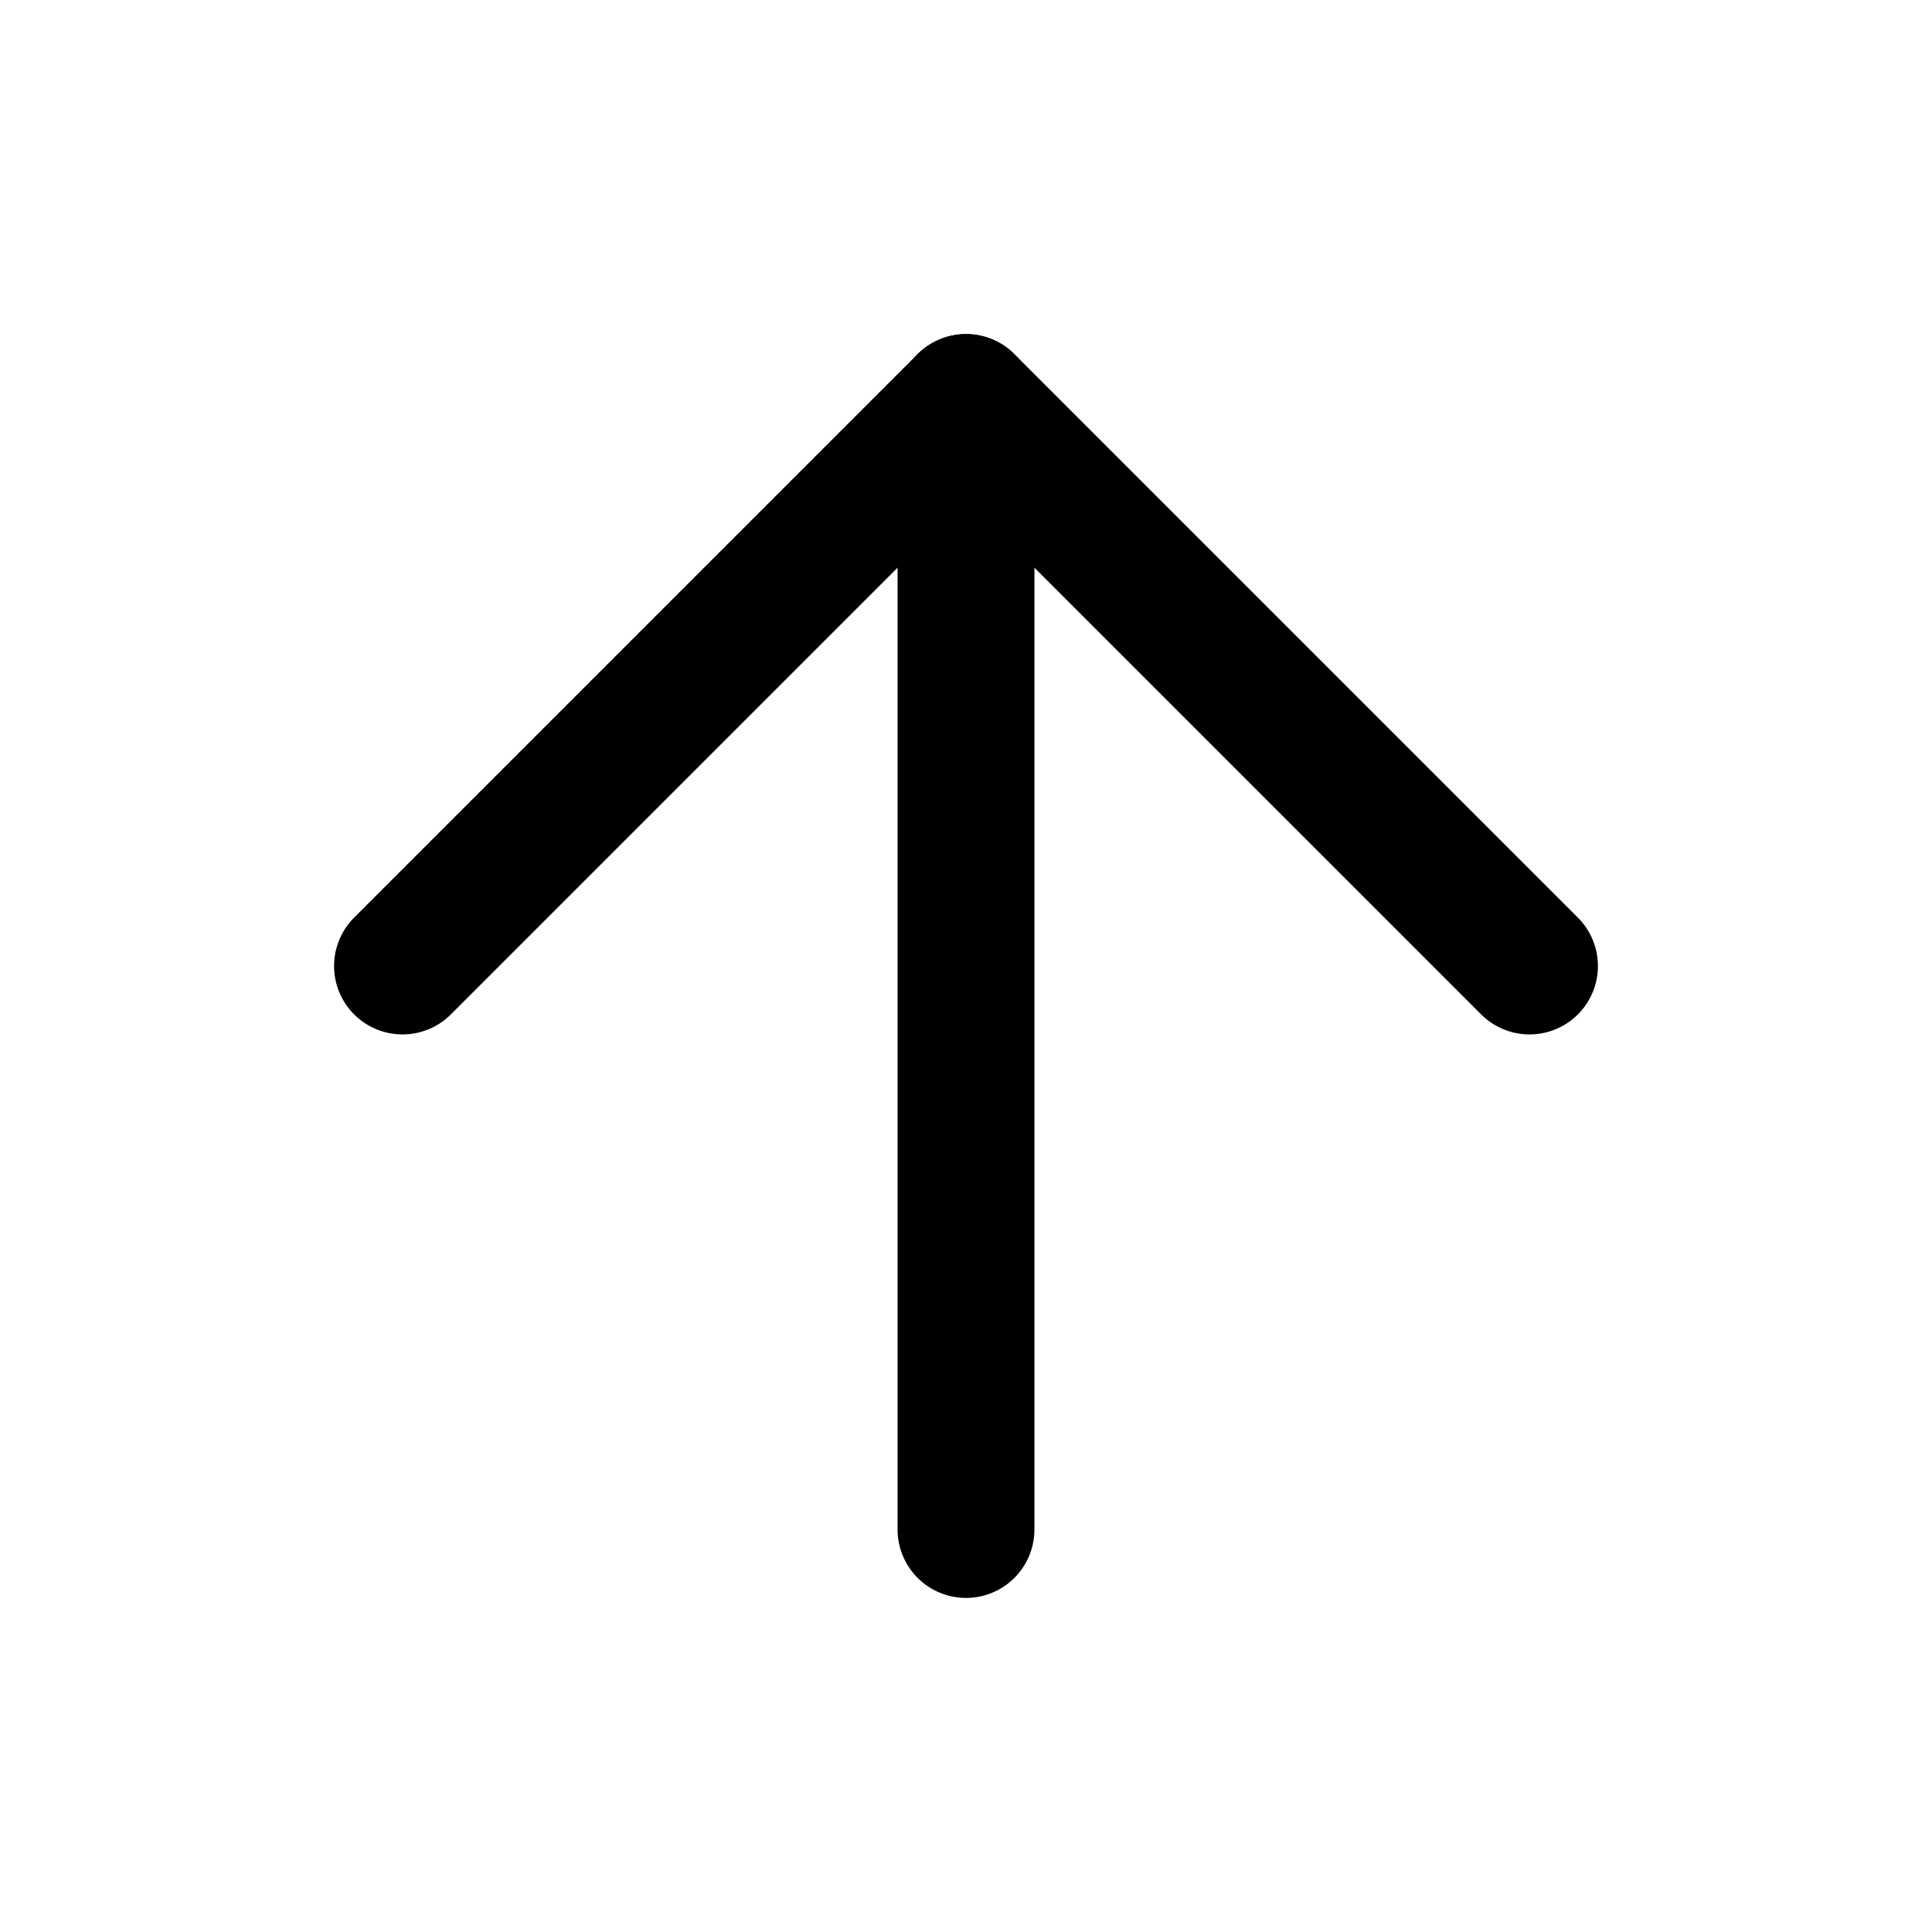
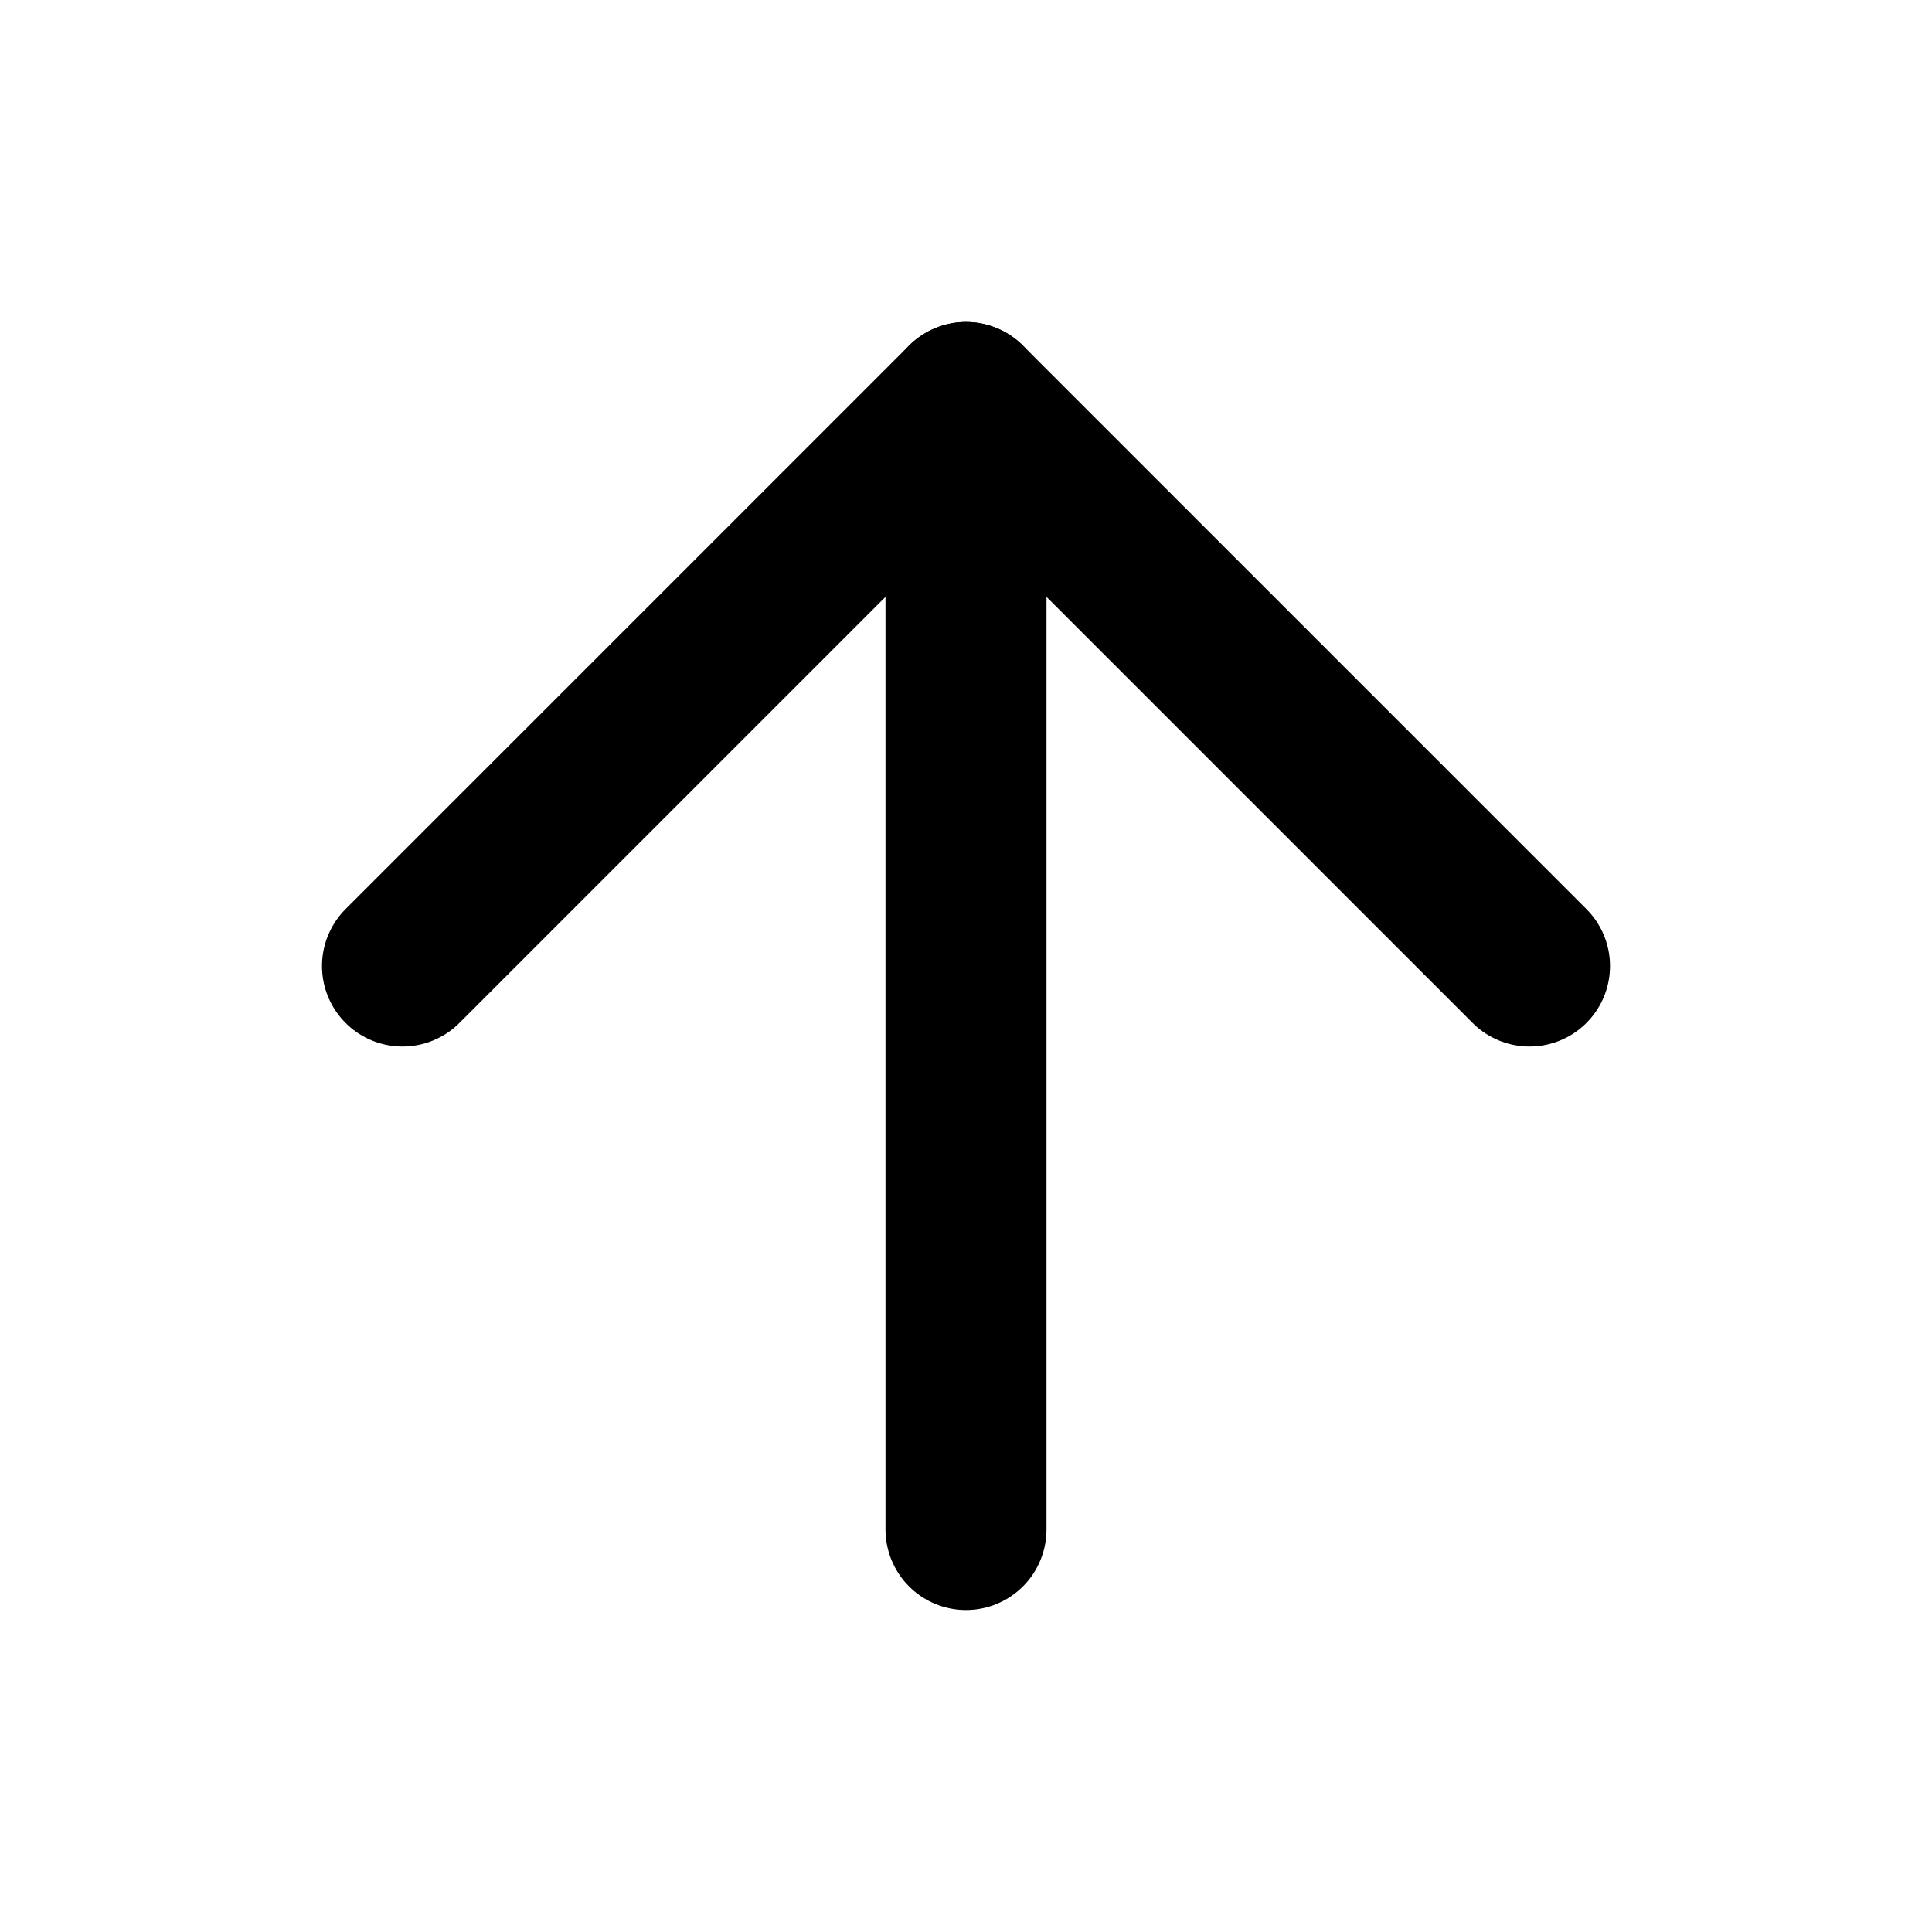
- <svg xmlns="http://www.w3.org/2000/svg" viewBox="0 0 24 24" fill="none" stroke="currentColor" stroke-width="1.7" stroke-linecap="round" stroke-linejoin="round">
+ <svg xmlns="http://www.w3.org/2000/svg" width="24" height="24" viewBox="0 0 24 24" fill="none" stroke="currentColor" stroke-width="2" stroke-linecap="round" stroke-linejoin="round" aria-hidden="true" focusable="false">
+   <path d="m5 12 7-7 7 7" />
  <path d="M12 19V5" />
-   <path d="m5 12 7-7 7 7" />
</svg>
